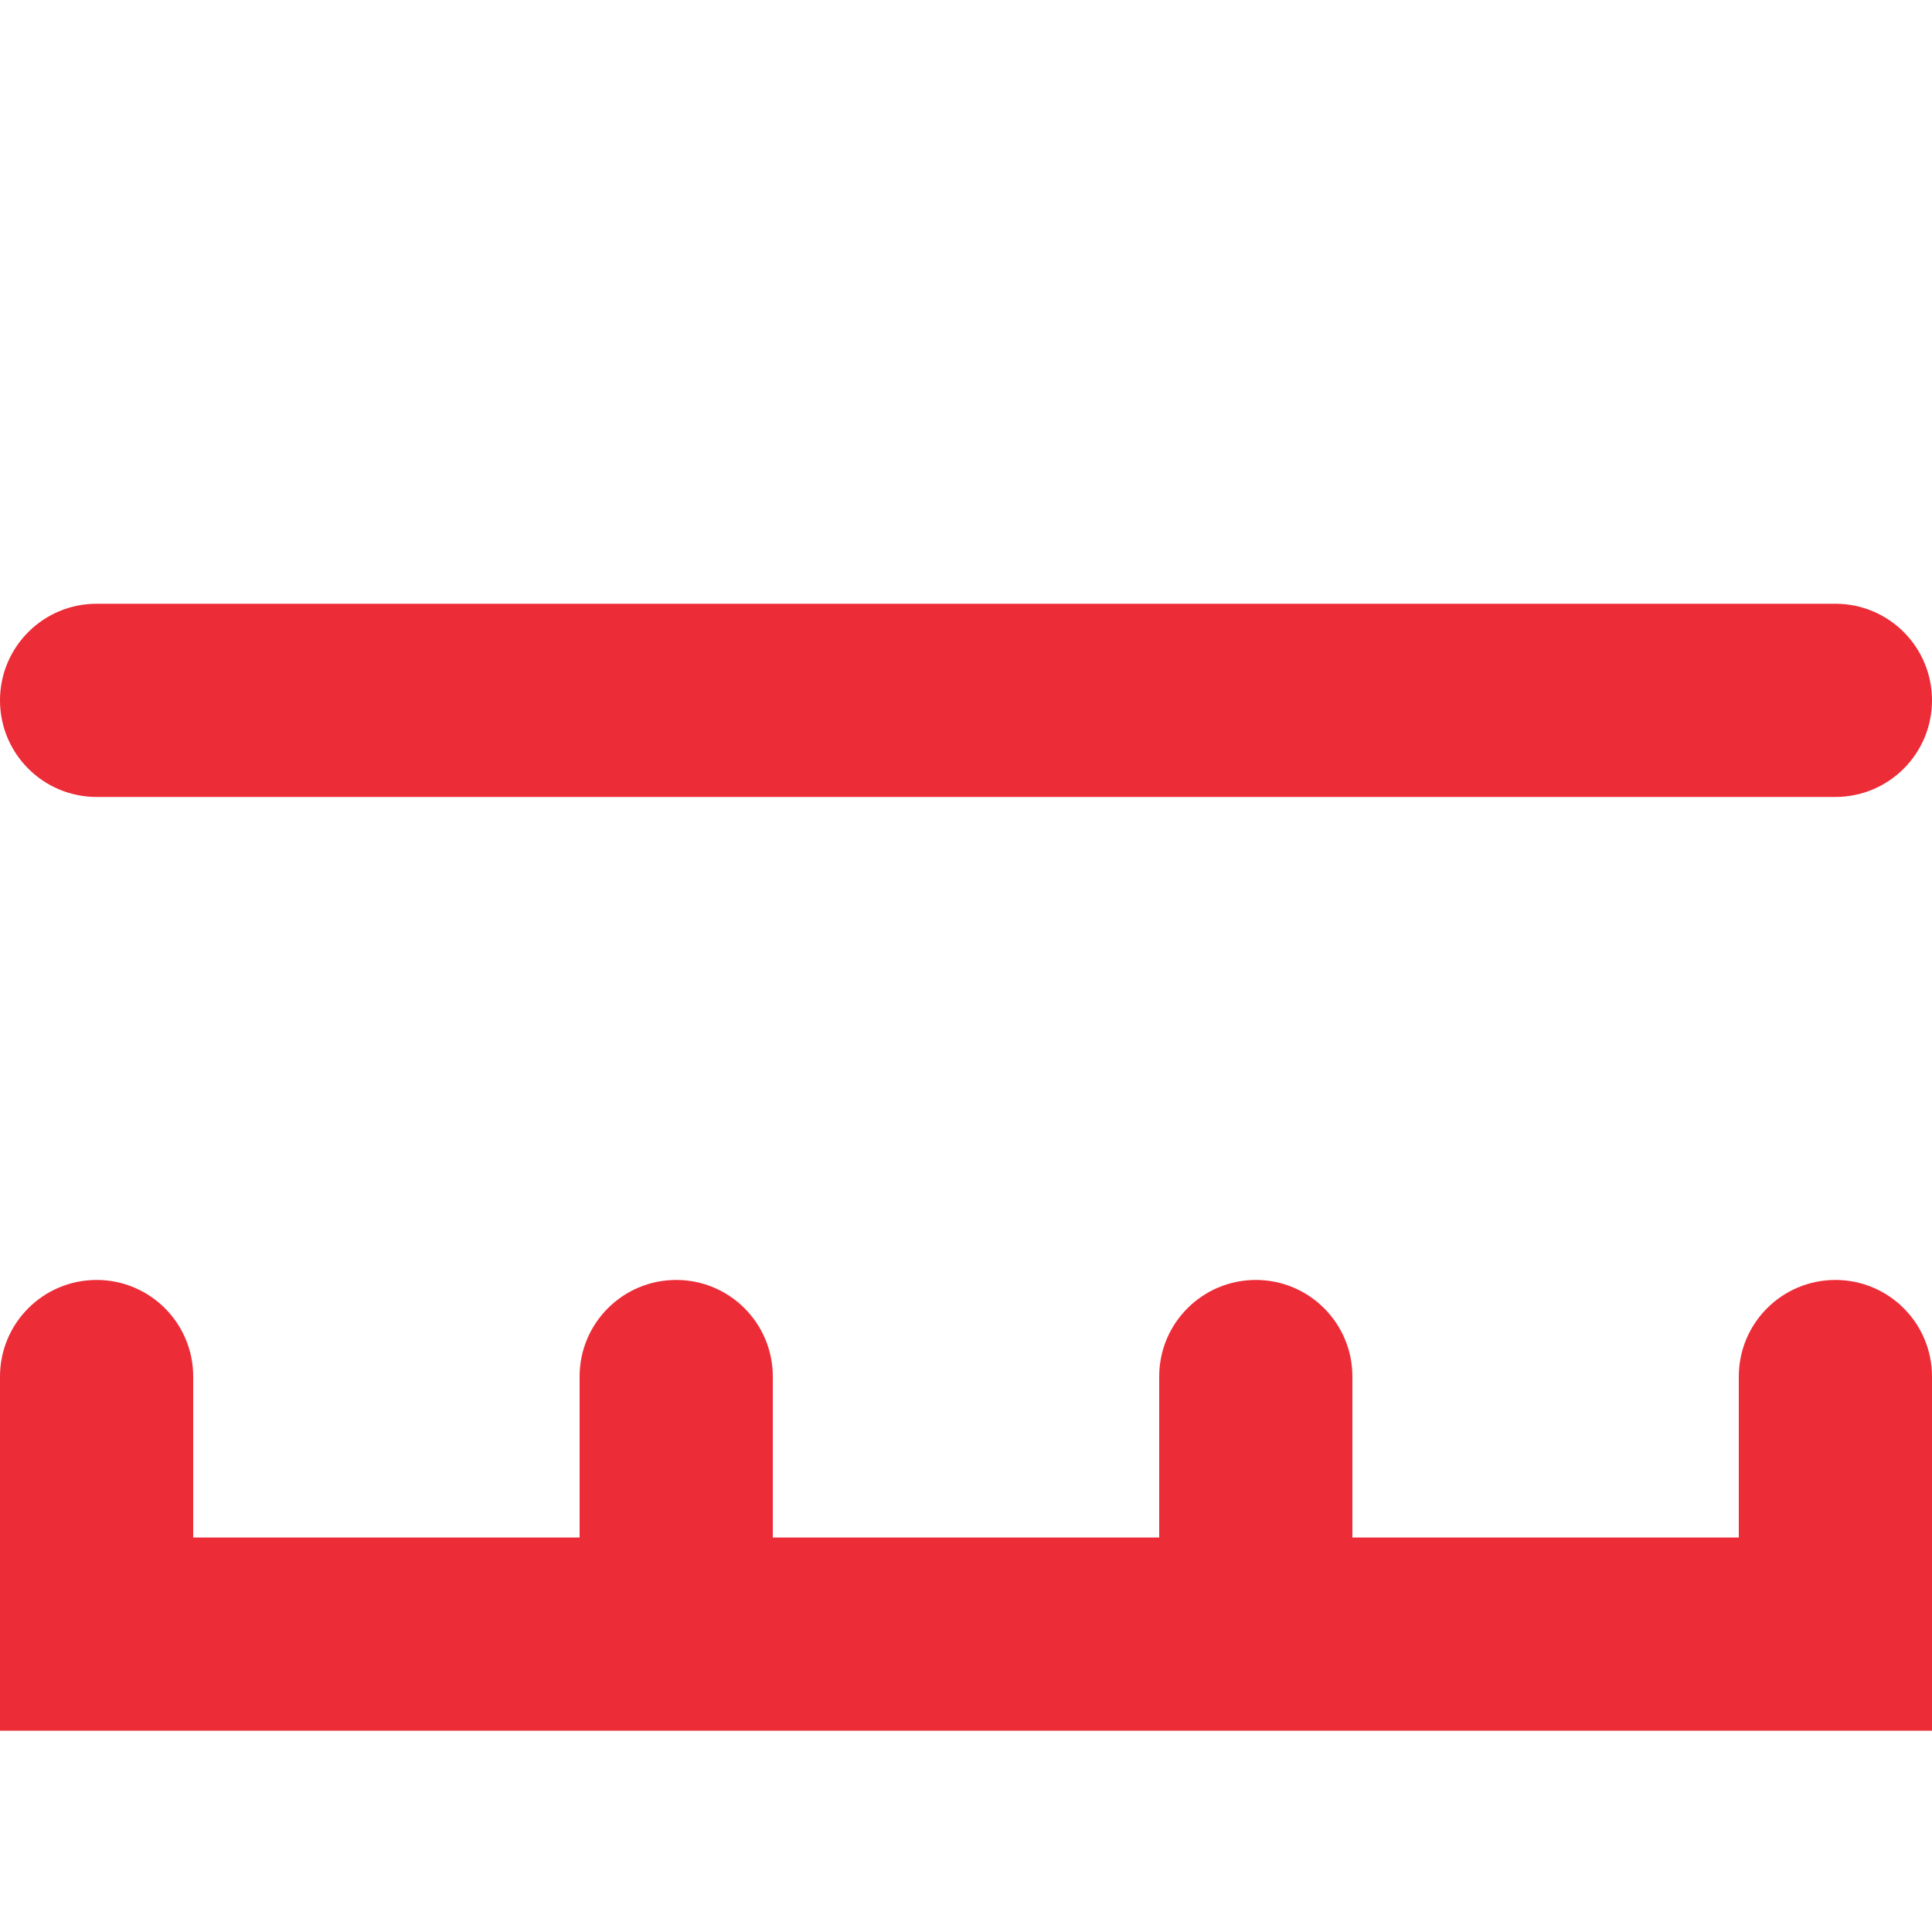
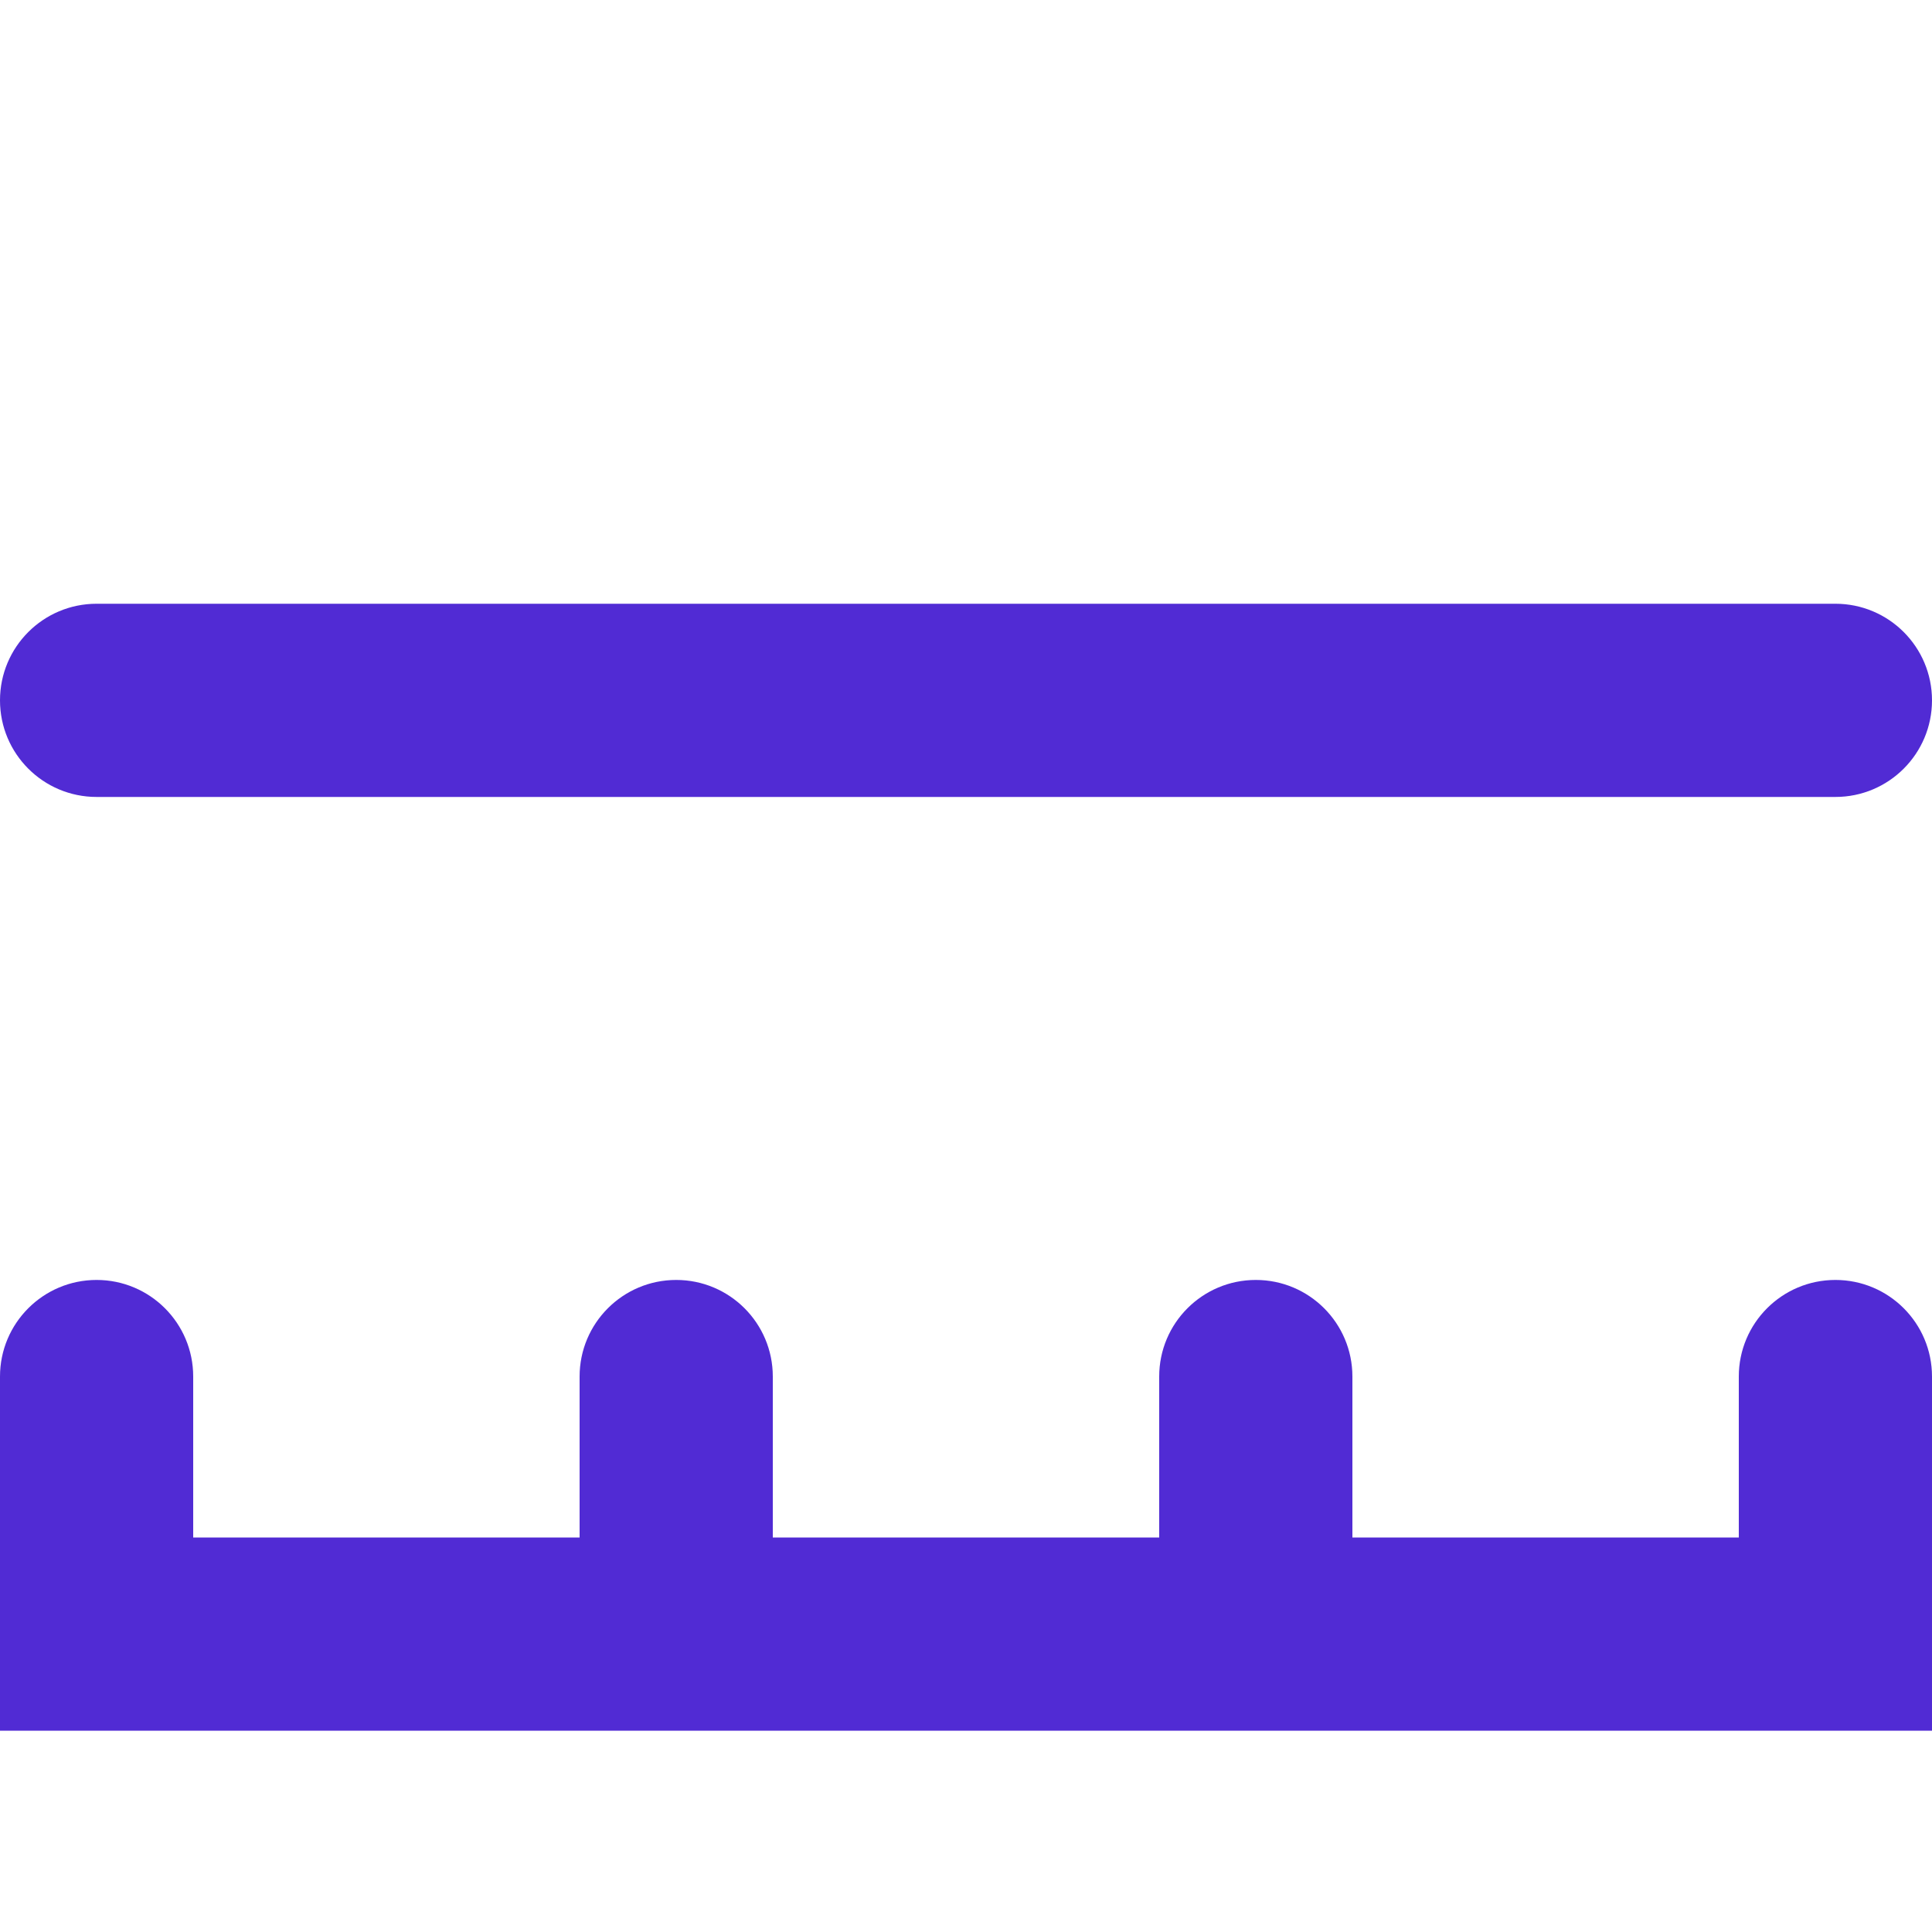
<svg xmlns="http://www.w3.org/2000/svg" width="800px" height="800px" viewBox="0 0 16 16" fill="none">
-   <path fill-rule="evenodd" clip-rule="evenodd" d="M0 5.8C0 5.358 0.358 5 0.8 5H15.2C15.642 5 16 5.358 16 5.8C16 6.242 15.642 6.6 15.2 6.6H0.8C0.358 6.6 0 6.242 0 5.8ZM0.8 10.6C1.242 10.6 1.6 10.958 1.6 11.4V12.733H4.8V11.4C4.8 10.958 5.158 10.6 5.6 10.6C6.042 10.6 6.4 10.958 6.4 11.4V12.733H9.6V11.4C9.6 10.958 9.958 10.6 10.4 10.6C10.842 10.6 11.2 10.958 11.2 11.4V12.733H14.4V11.4C14.4 10.958 14.758 10.6 15.2 10.6C15.642 10.6 16 10.958 16 11.4V14.333H0V11.4C0 10.958 0.358 10.6 0.8 10.6Z" fill="#ec2c37" />
+   <path fill-rule="evenodd" clip-rule="evenodd" d="M0 5.8C0 5.358 0.358 5 0.8 5H15.2C15.642 5 16 5.358 16 5.8C16 6.242 15.642 6.6 15.2 6.6H0.8C0.358 6.6 0 6.242 0 5.8ZM0.8 10.6C1.242 10.6 1.6 10.958 1.6 11.4V12.733H4.8V11.4C4.8 10.958 5.158 10.6 5.6 10.6C6.042 10.6 6.4 10.958 6.4 11.4V12.733H9.6V11.4C9.6 10.958 9.958 10.6 10.4 10.6C10.842 10.6 11.2 10.958 11.2 11.4V12.733H14.4V11.4C14.4 10.958 14.758 10.6 15.2 10.6C15.642 10.6 16 10.958 16 11.4V14.333H0V11.4C0 10.958 0.358 10.6 0.8 10.6Z" fill="#512bd4" />
</svg>
